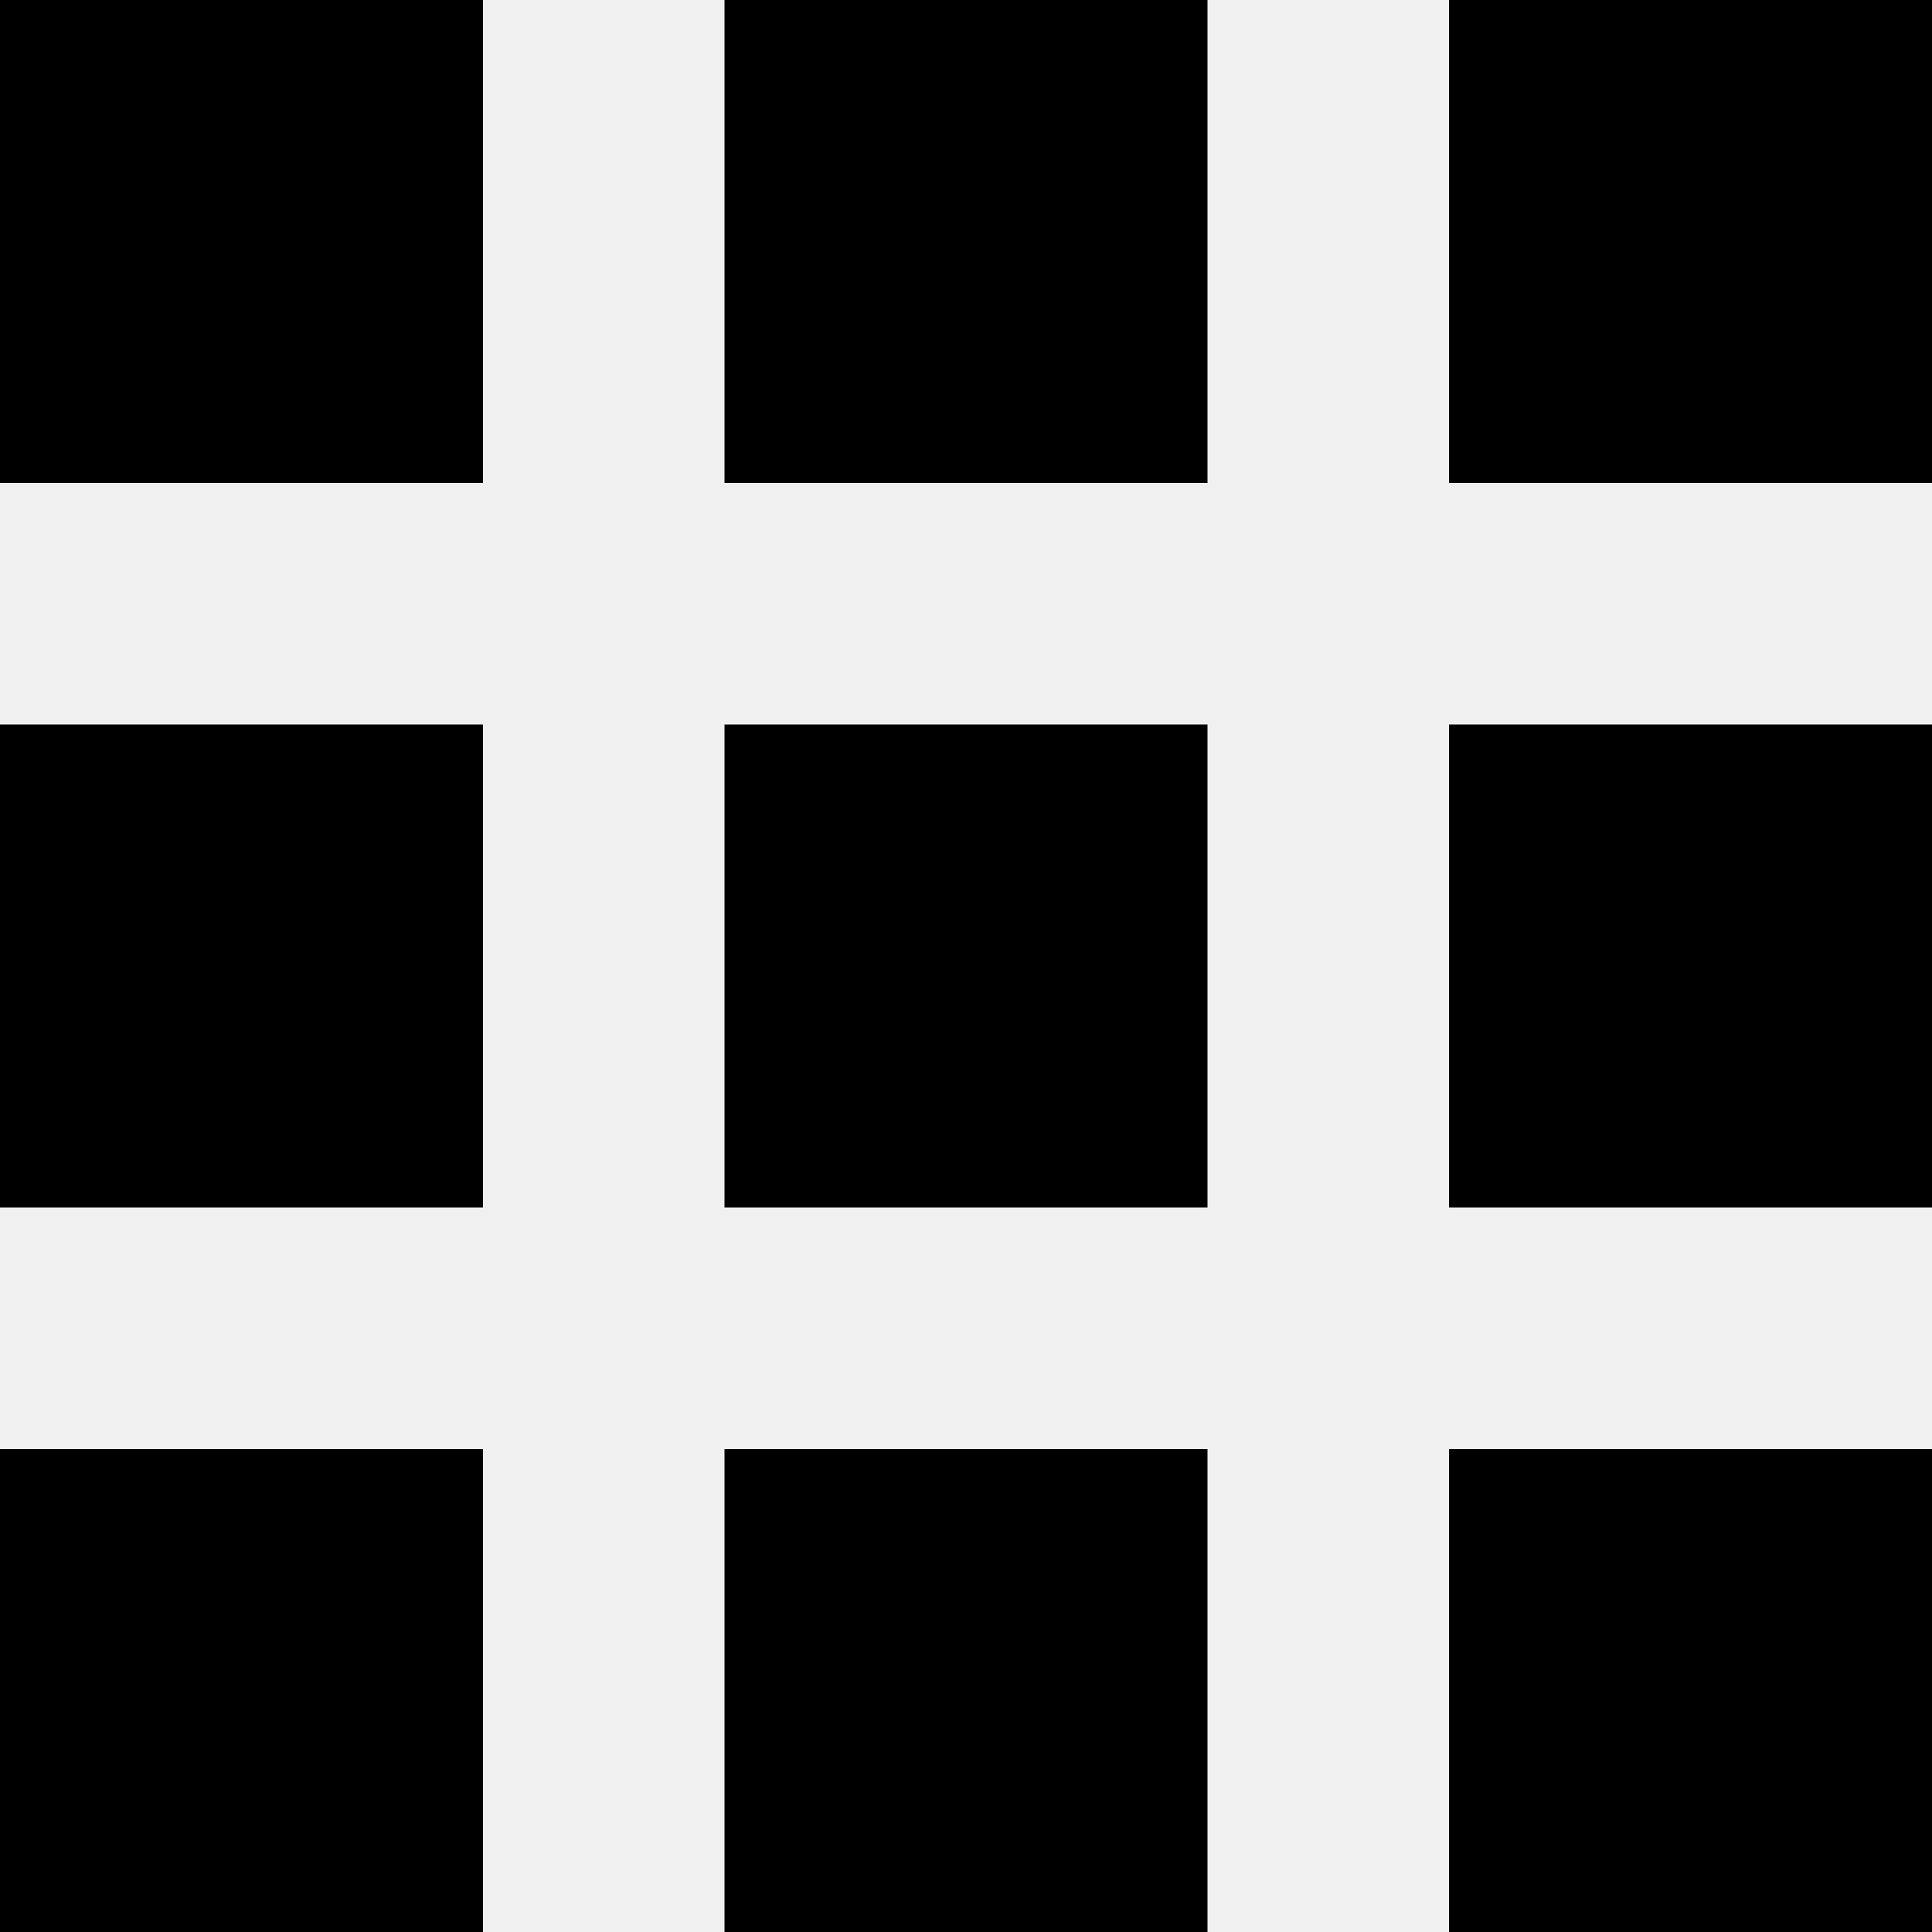
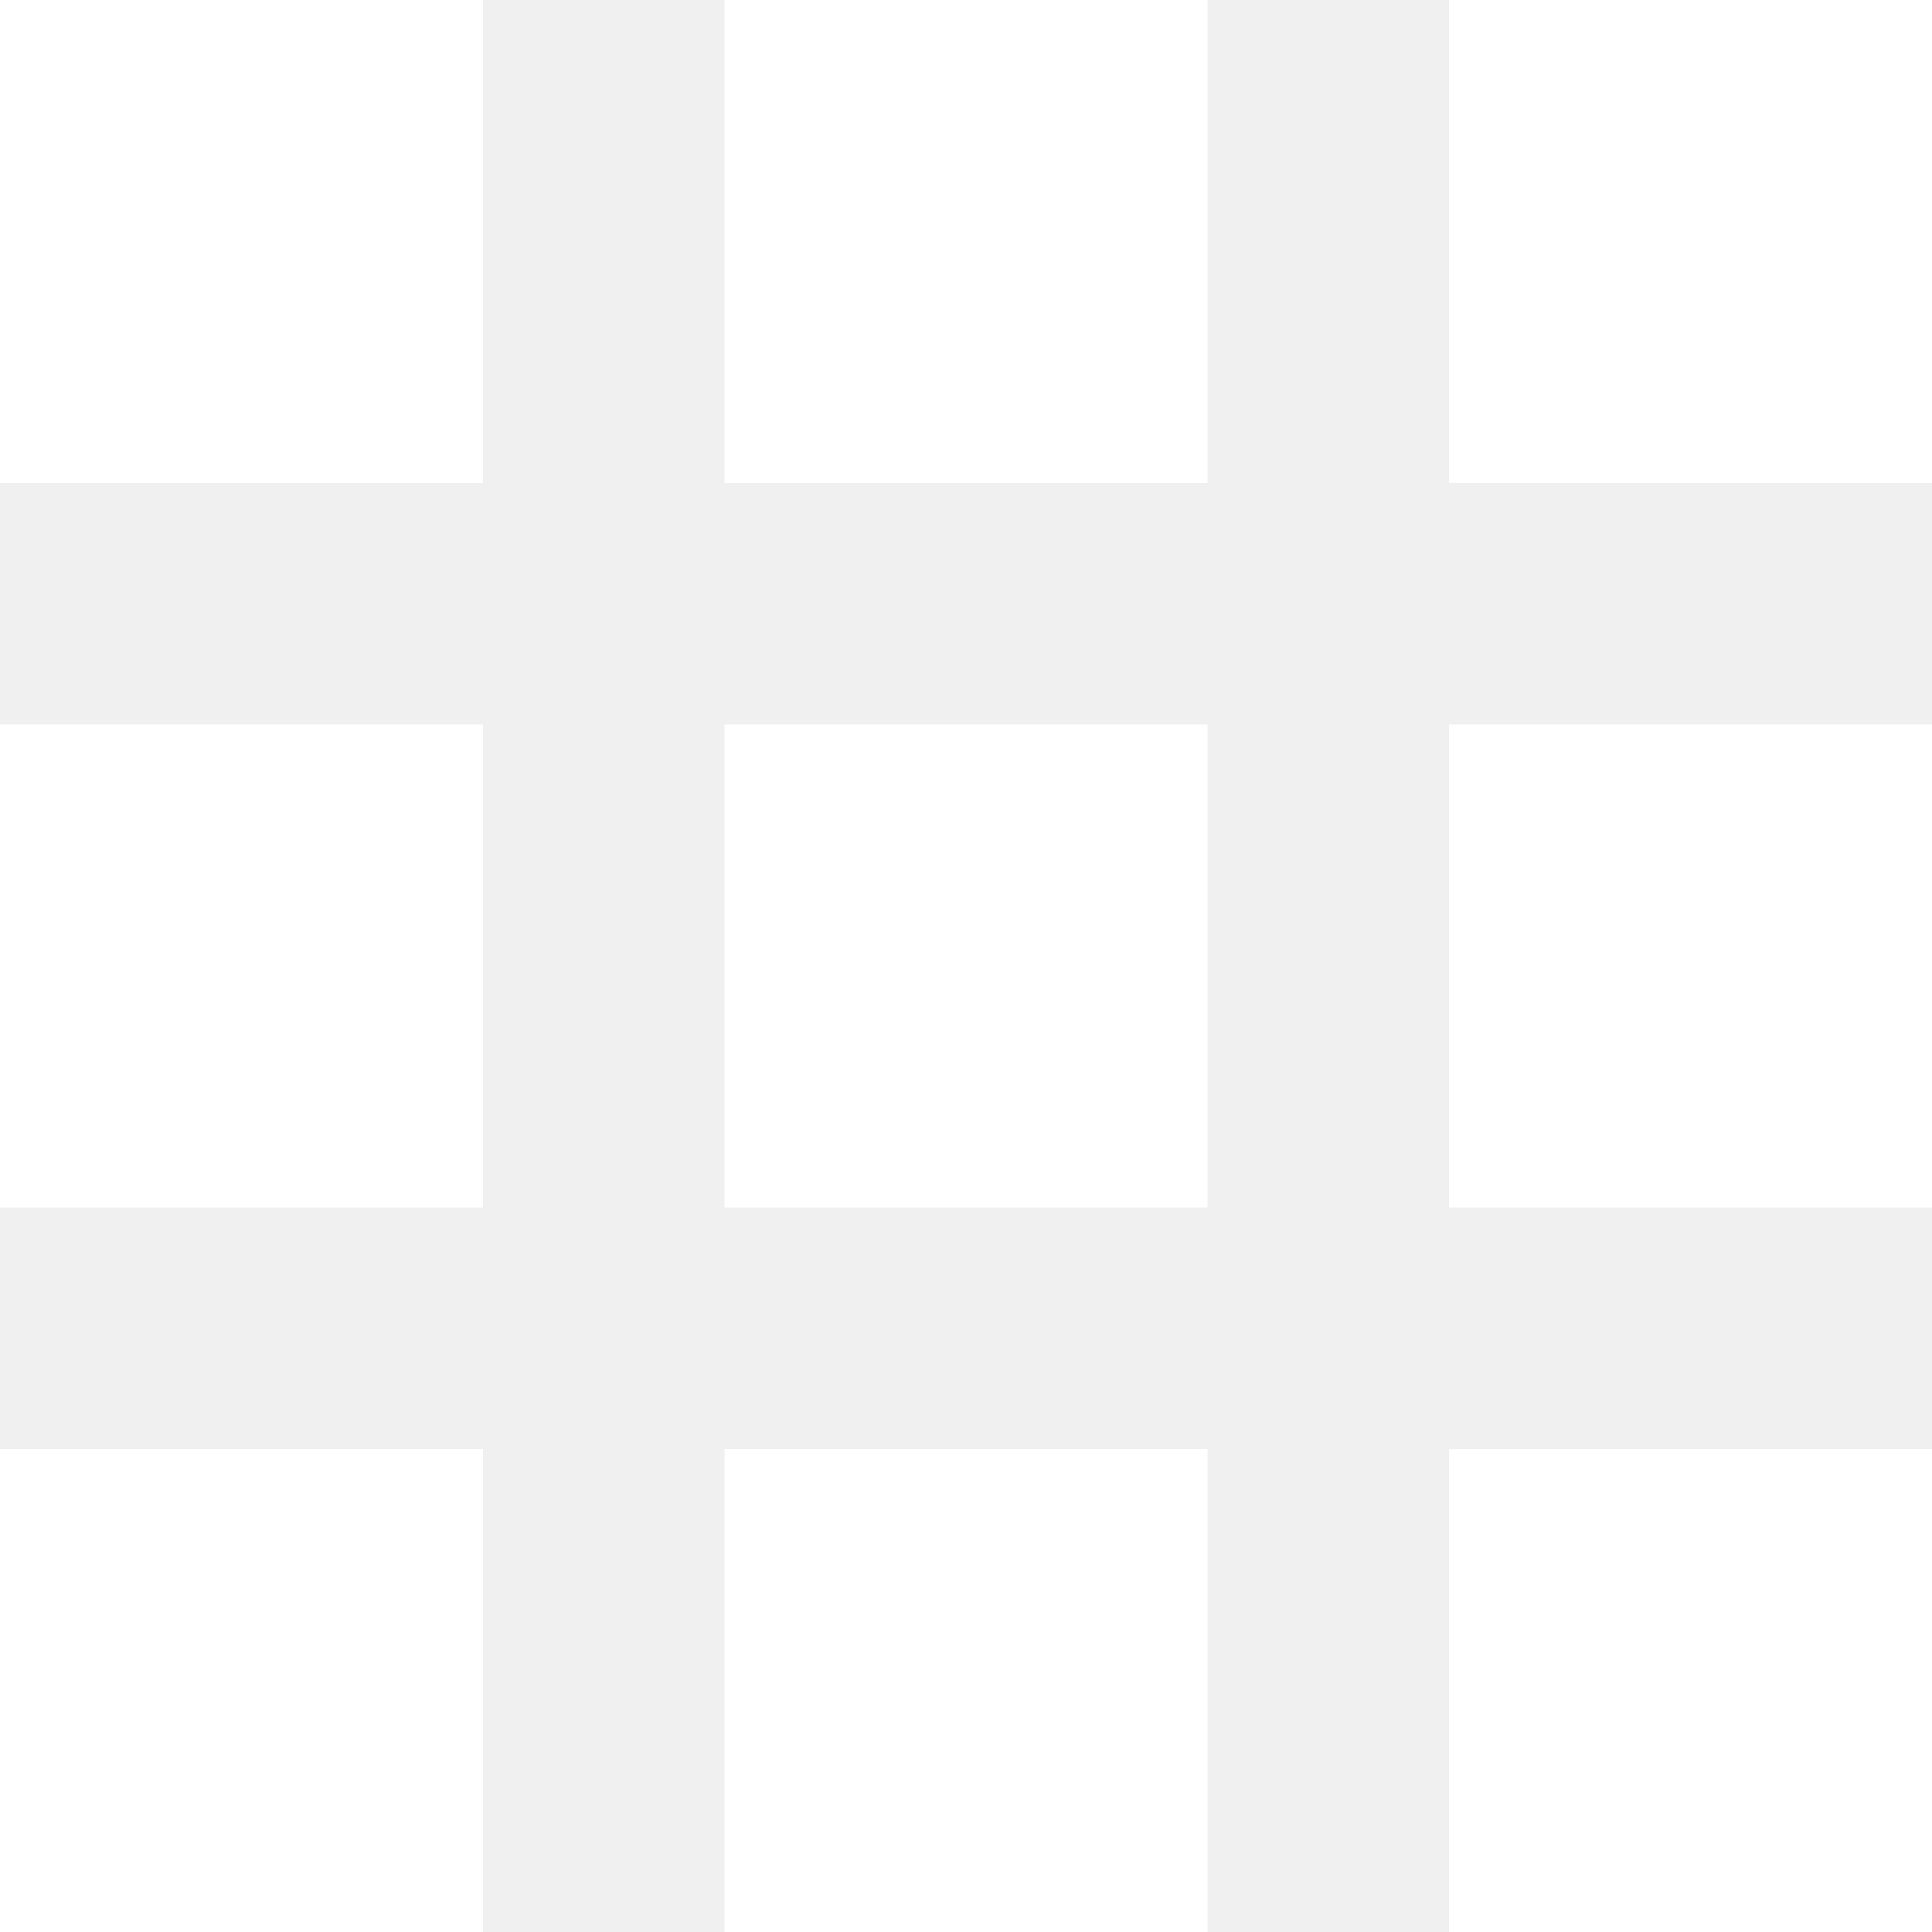
<svg xmlns="http://www.w3.org/2000/svg" width="512" height="512" viewBox="0 0 8 8">
-   <path fill="#000000" d="M6 6v2h2V6M3 6v2h2V6M0 6v2h2V6M0 3v2h2V3m1 0v2h2V3m1 0v2h2V3M6 0v2h2V0M3 0v2h2V0M0 0v2h2V0" />
+   <path fill="#fff" d="M6 6v2h2V6M3 6v2h2V6M0 6v2h2V6M0 3v2h2V3m1 0v2h2V3m1 0v2h2V3M6 0v2h2V0M3 0v2h2V0M0 0v2h2V0" />
</svg>
